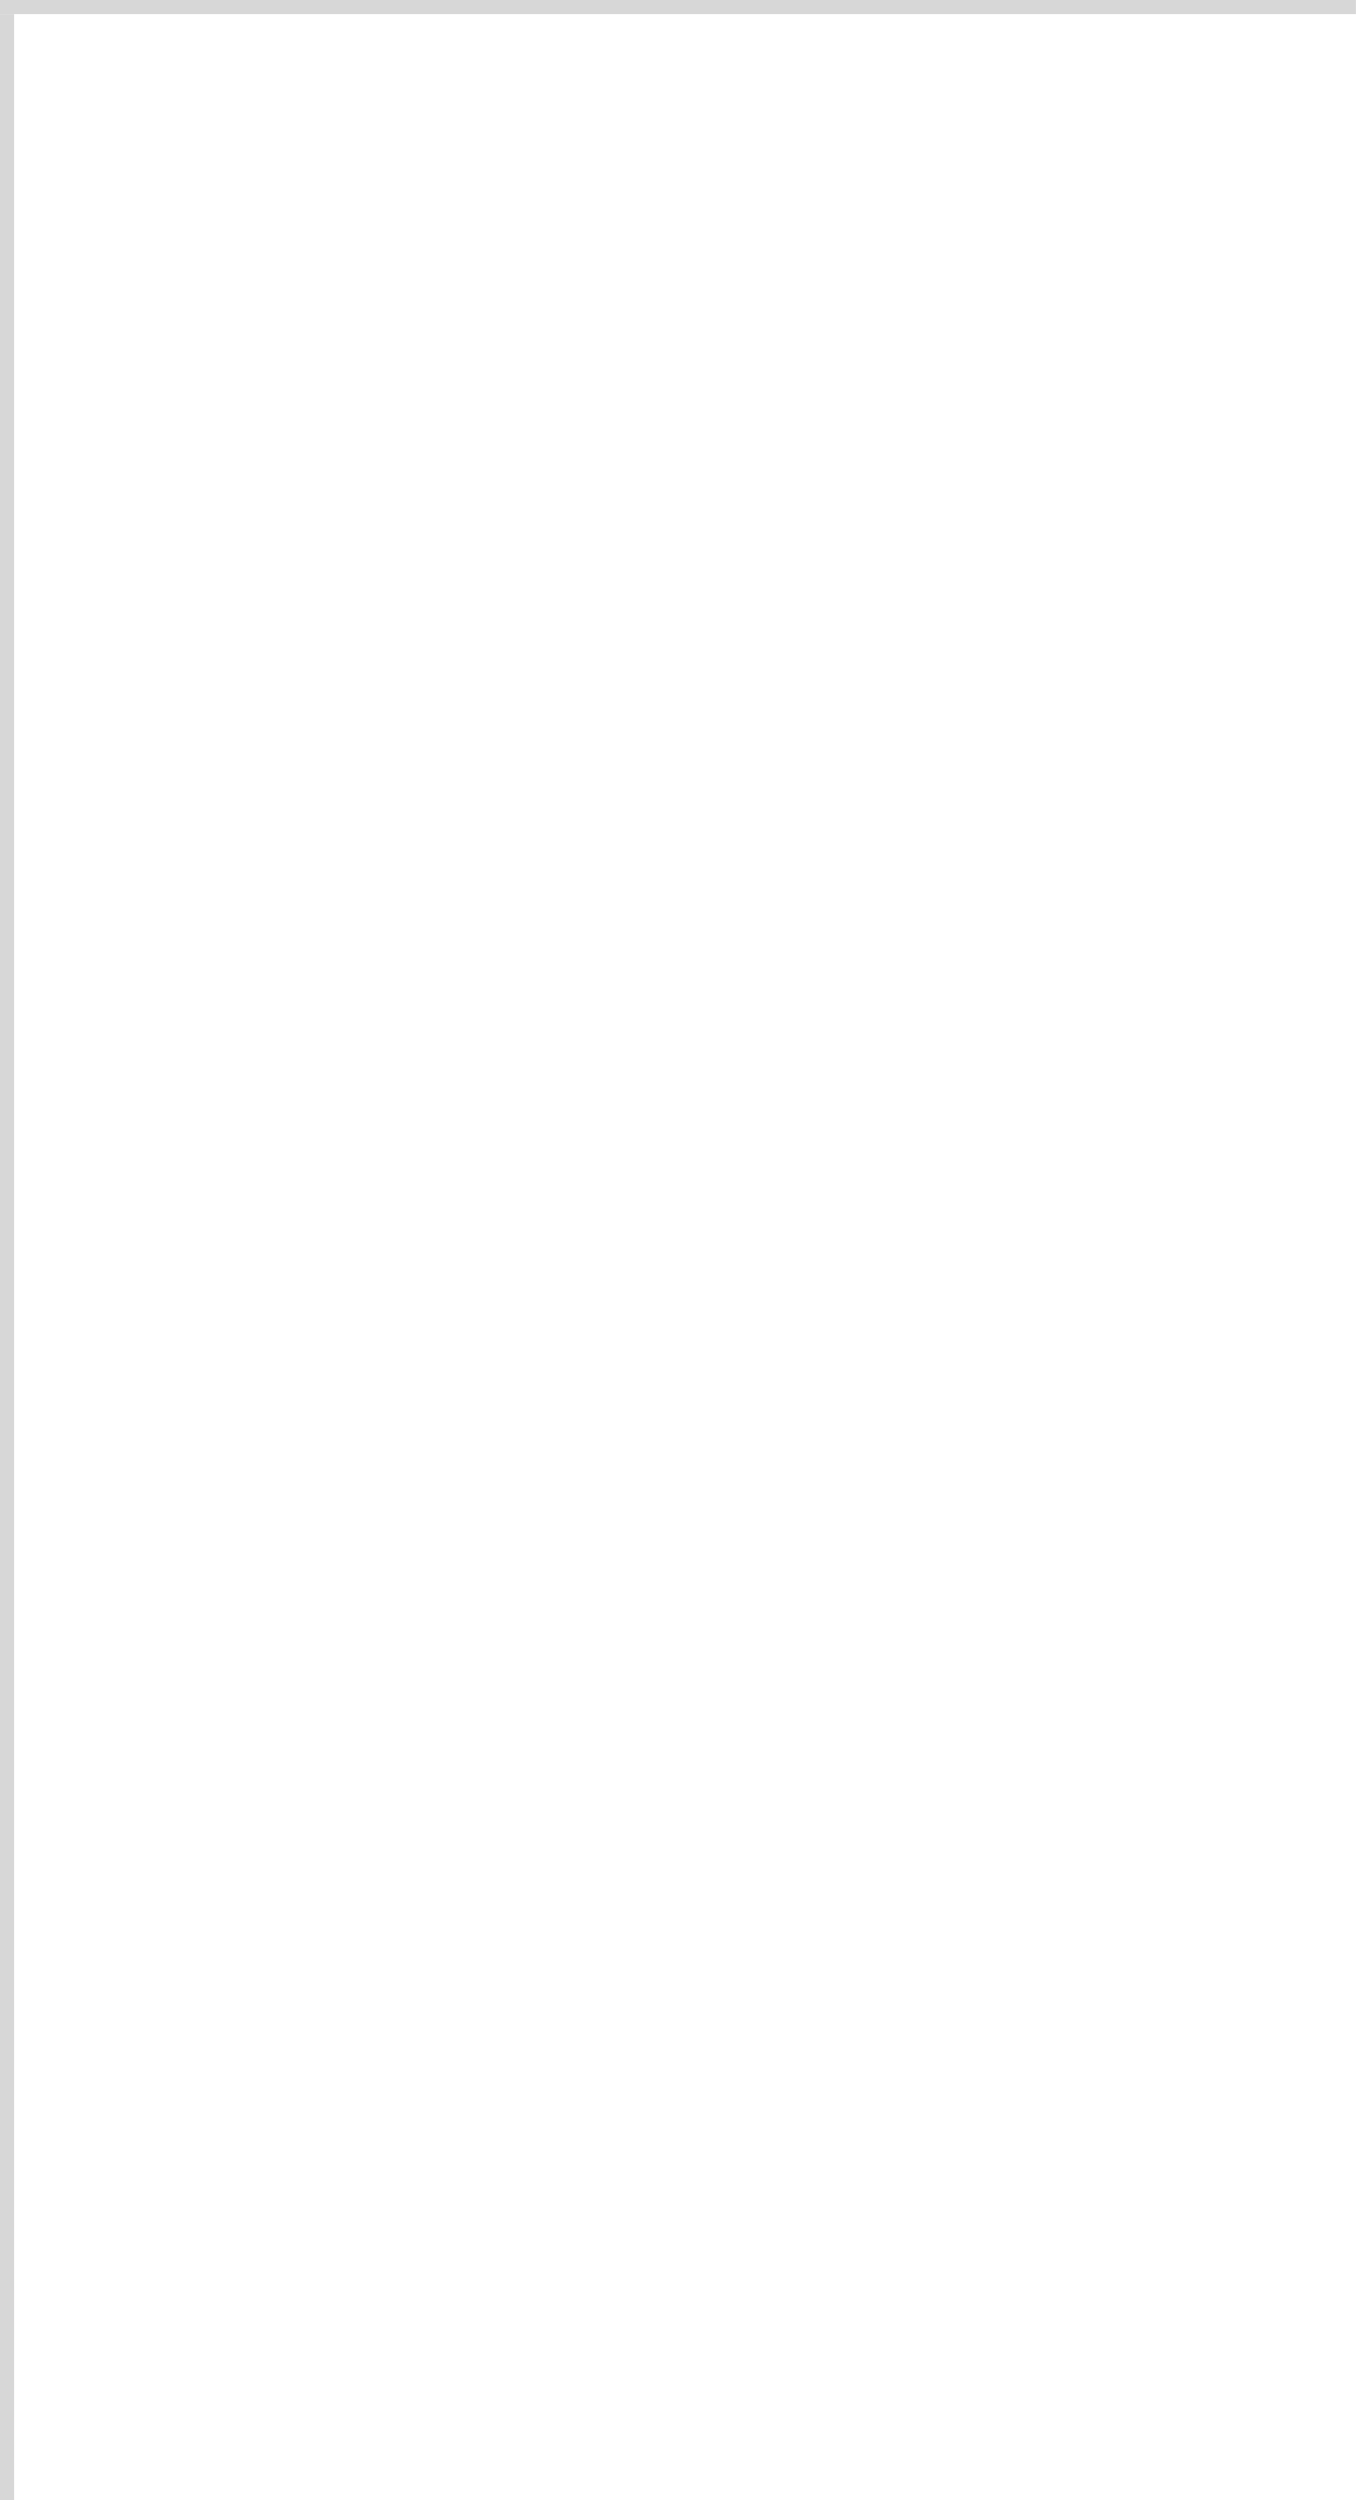
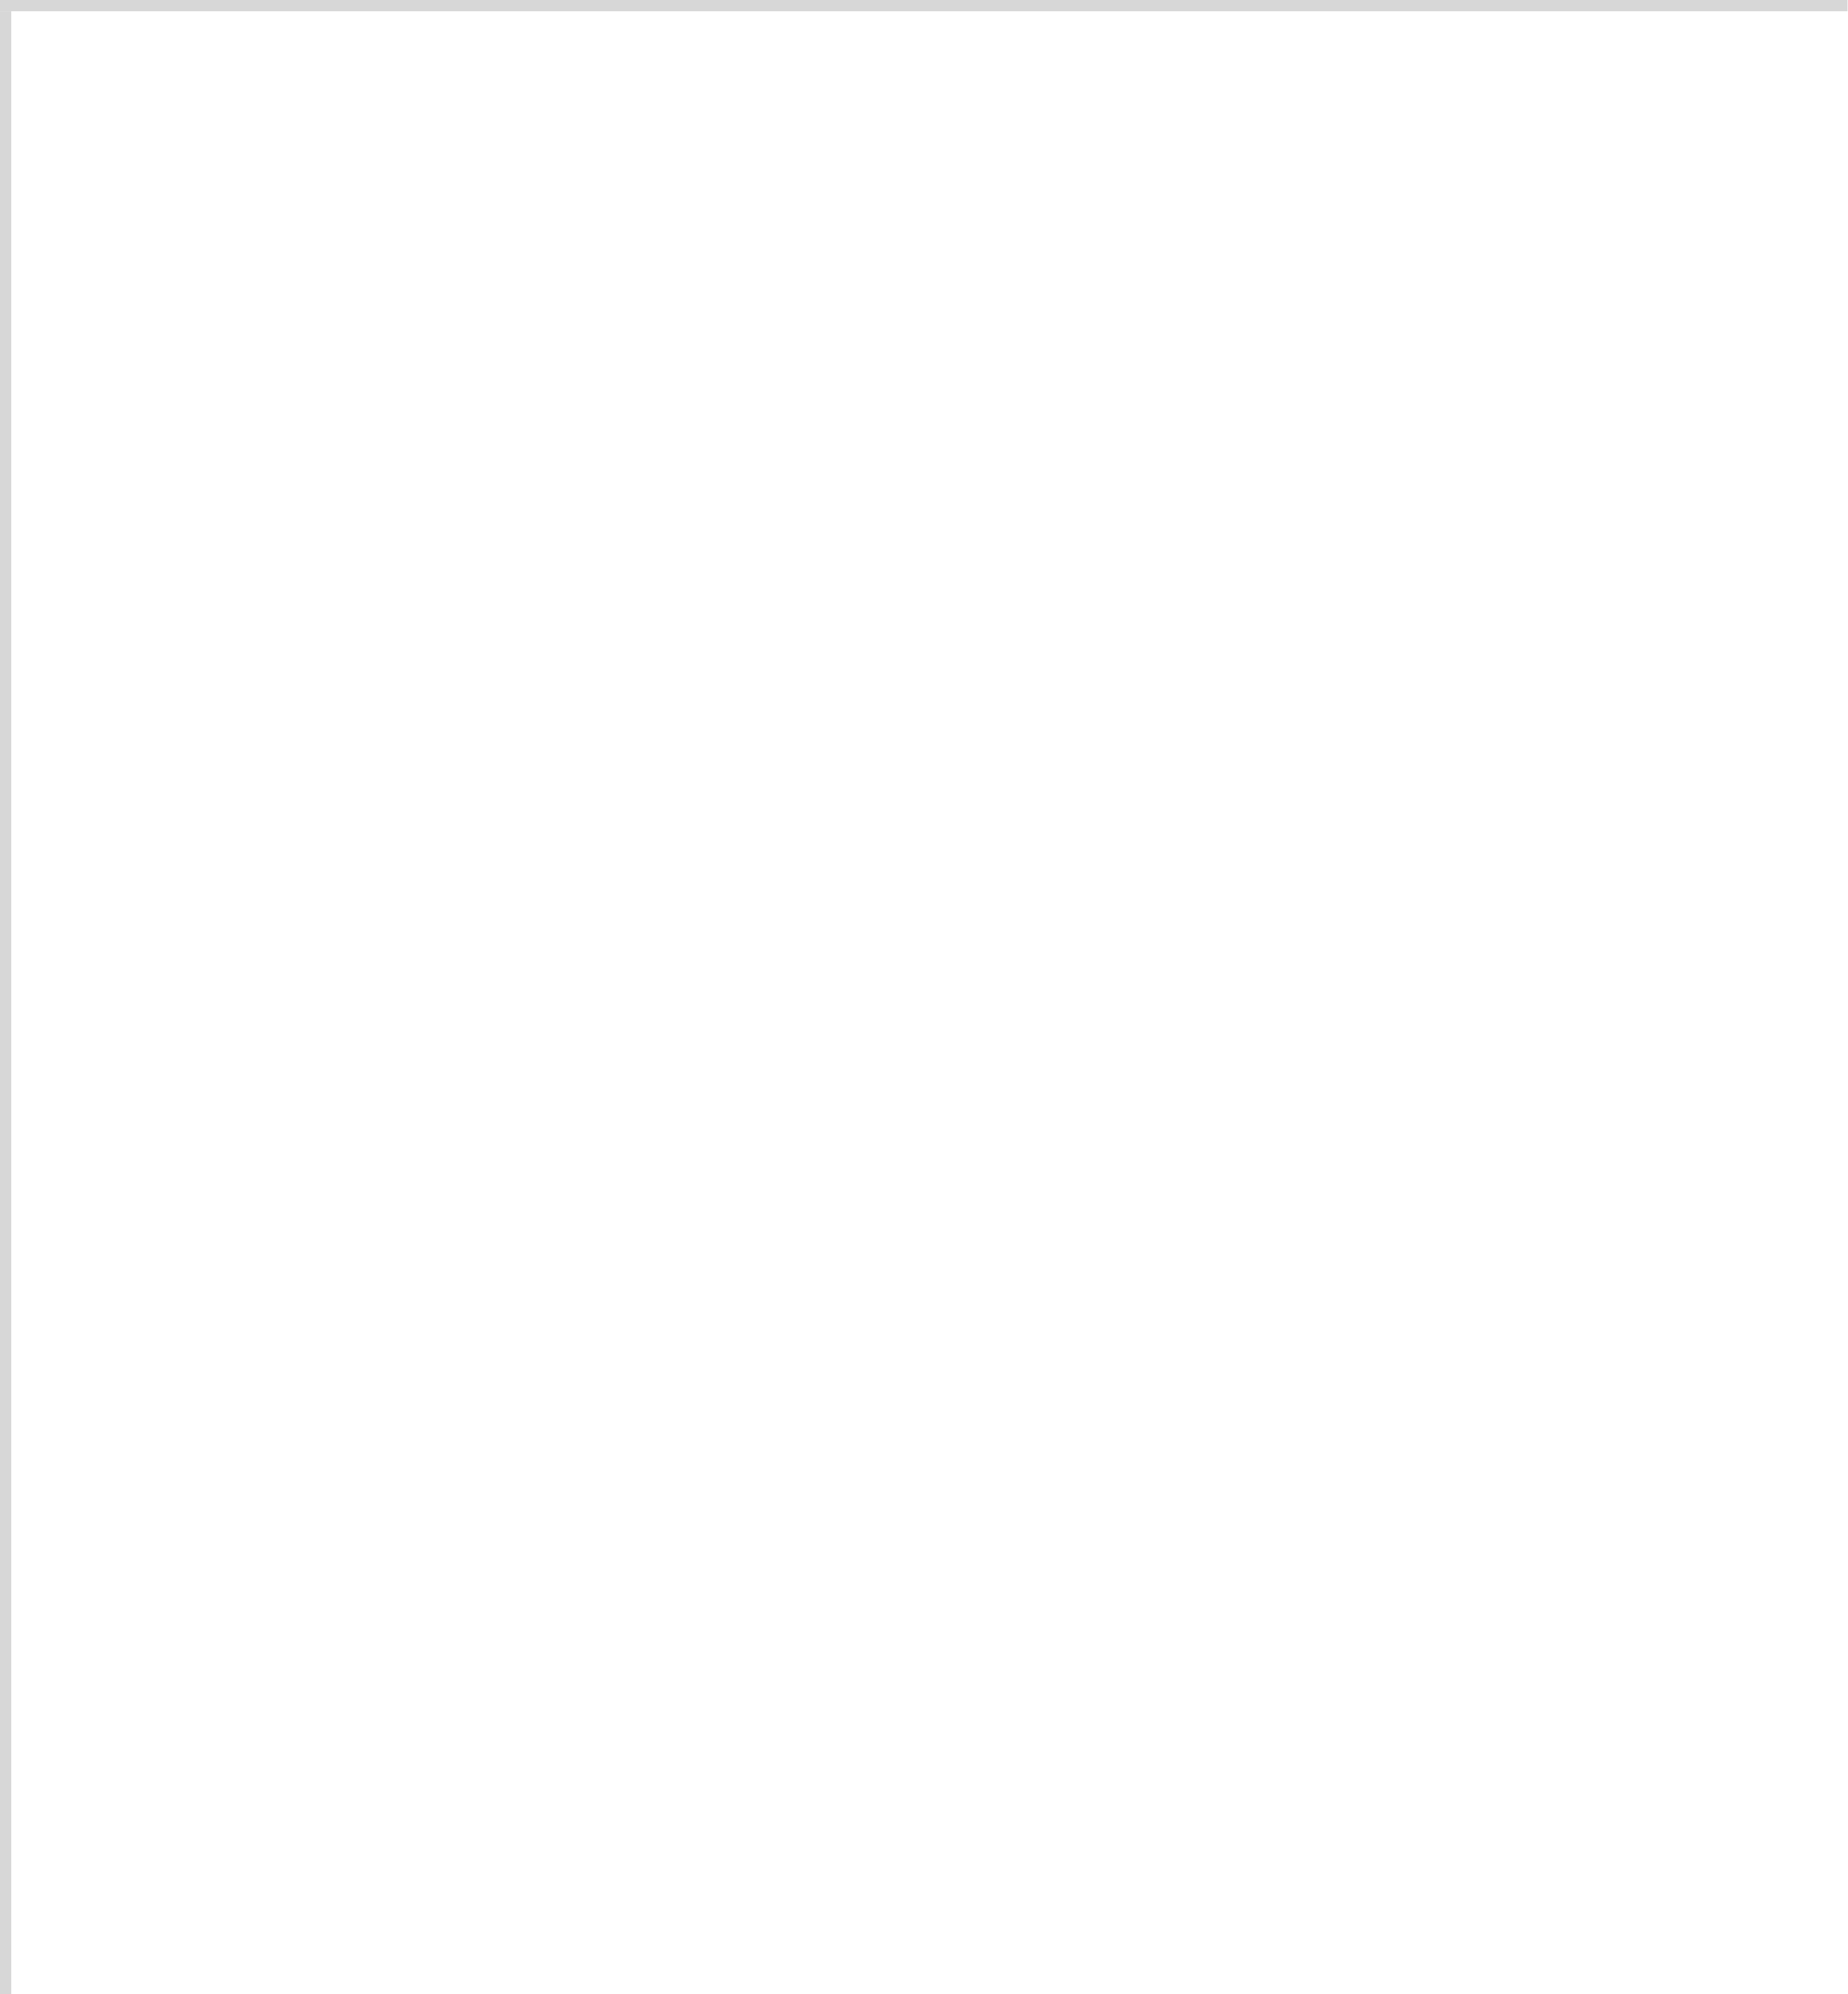
- <svg xmlns="http://www.w3.org/2000/svg" version="1.1" width="96px" height="177px" viewBox="708 692 96 177">
-   <path d="M 1 1  L 96 1  L 96 177  L 1 177  L 1 1  Z " fill-rule="nonzero" fill="rgba(255, 255, 255, 1)" stroke="none" transform="matrix(1 0 0 1 708 692 )" class="fill" />
-   <path d="M 0.5 1  L 0.5 177  " stroke-width="1" stroke-dasharray="0" stroke="rgba(215, 215, 215, 1)" fill="none" transform="matrix(1 0 0 1 708 692 )" class="stroke" />
-   <path d="M 0 0.5  L 96 0.5  " stroke-width="1" stroke-dasharray="0" stroke="rgba(215, 215, 215, 1)" fill="none" transform="matrix(1 0 0 1 708 692 )" class="stroke" />
+ <svg xmlns="http://www.w3.org/2000/svg" version="1.1" width="164px" height="177px" viewBox="368 692 164 177">
+   <path d="M 1 1  L 164 1  L 164 177  L 1 177  L 1 1  Z " fill-rule="nonzero" fill="rgba(255, 255, 255, 1)" stroke="none" transform="matrix(1 0 0 1 368 692 )" class="fill" />
+   <path d="M 0.5 1  L 0.5 177  " stroke-width="1" stroke-dasharray="0" stroke="rgba(215, 215, 215, 1)" fill="none" transform="matrix(1 0 0 1 368 692 )" class="stroke" />
+   <path d="M 0 0.5  L 164 0.5  " stroke-width="1" stroke-dasharray="0" stroke="rgba(215, 215, 215, 1)" fill="none" transform="matrix(1 0 0 1 368 692 )" class="stroke" />
</svg>
